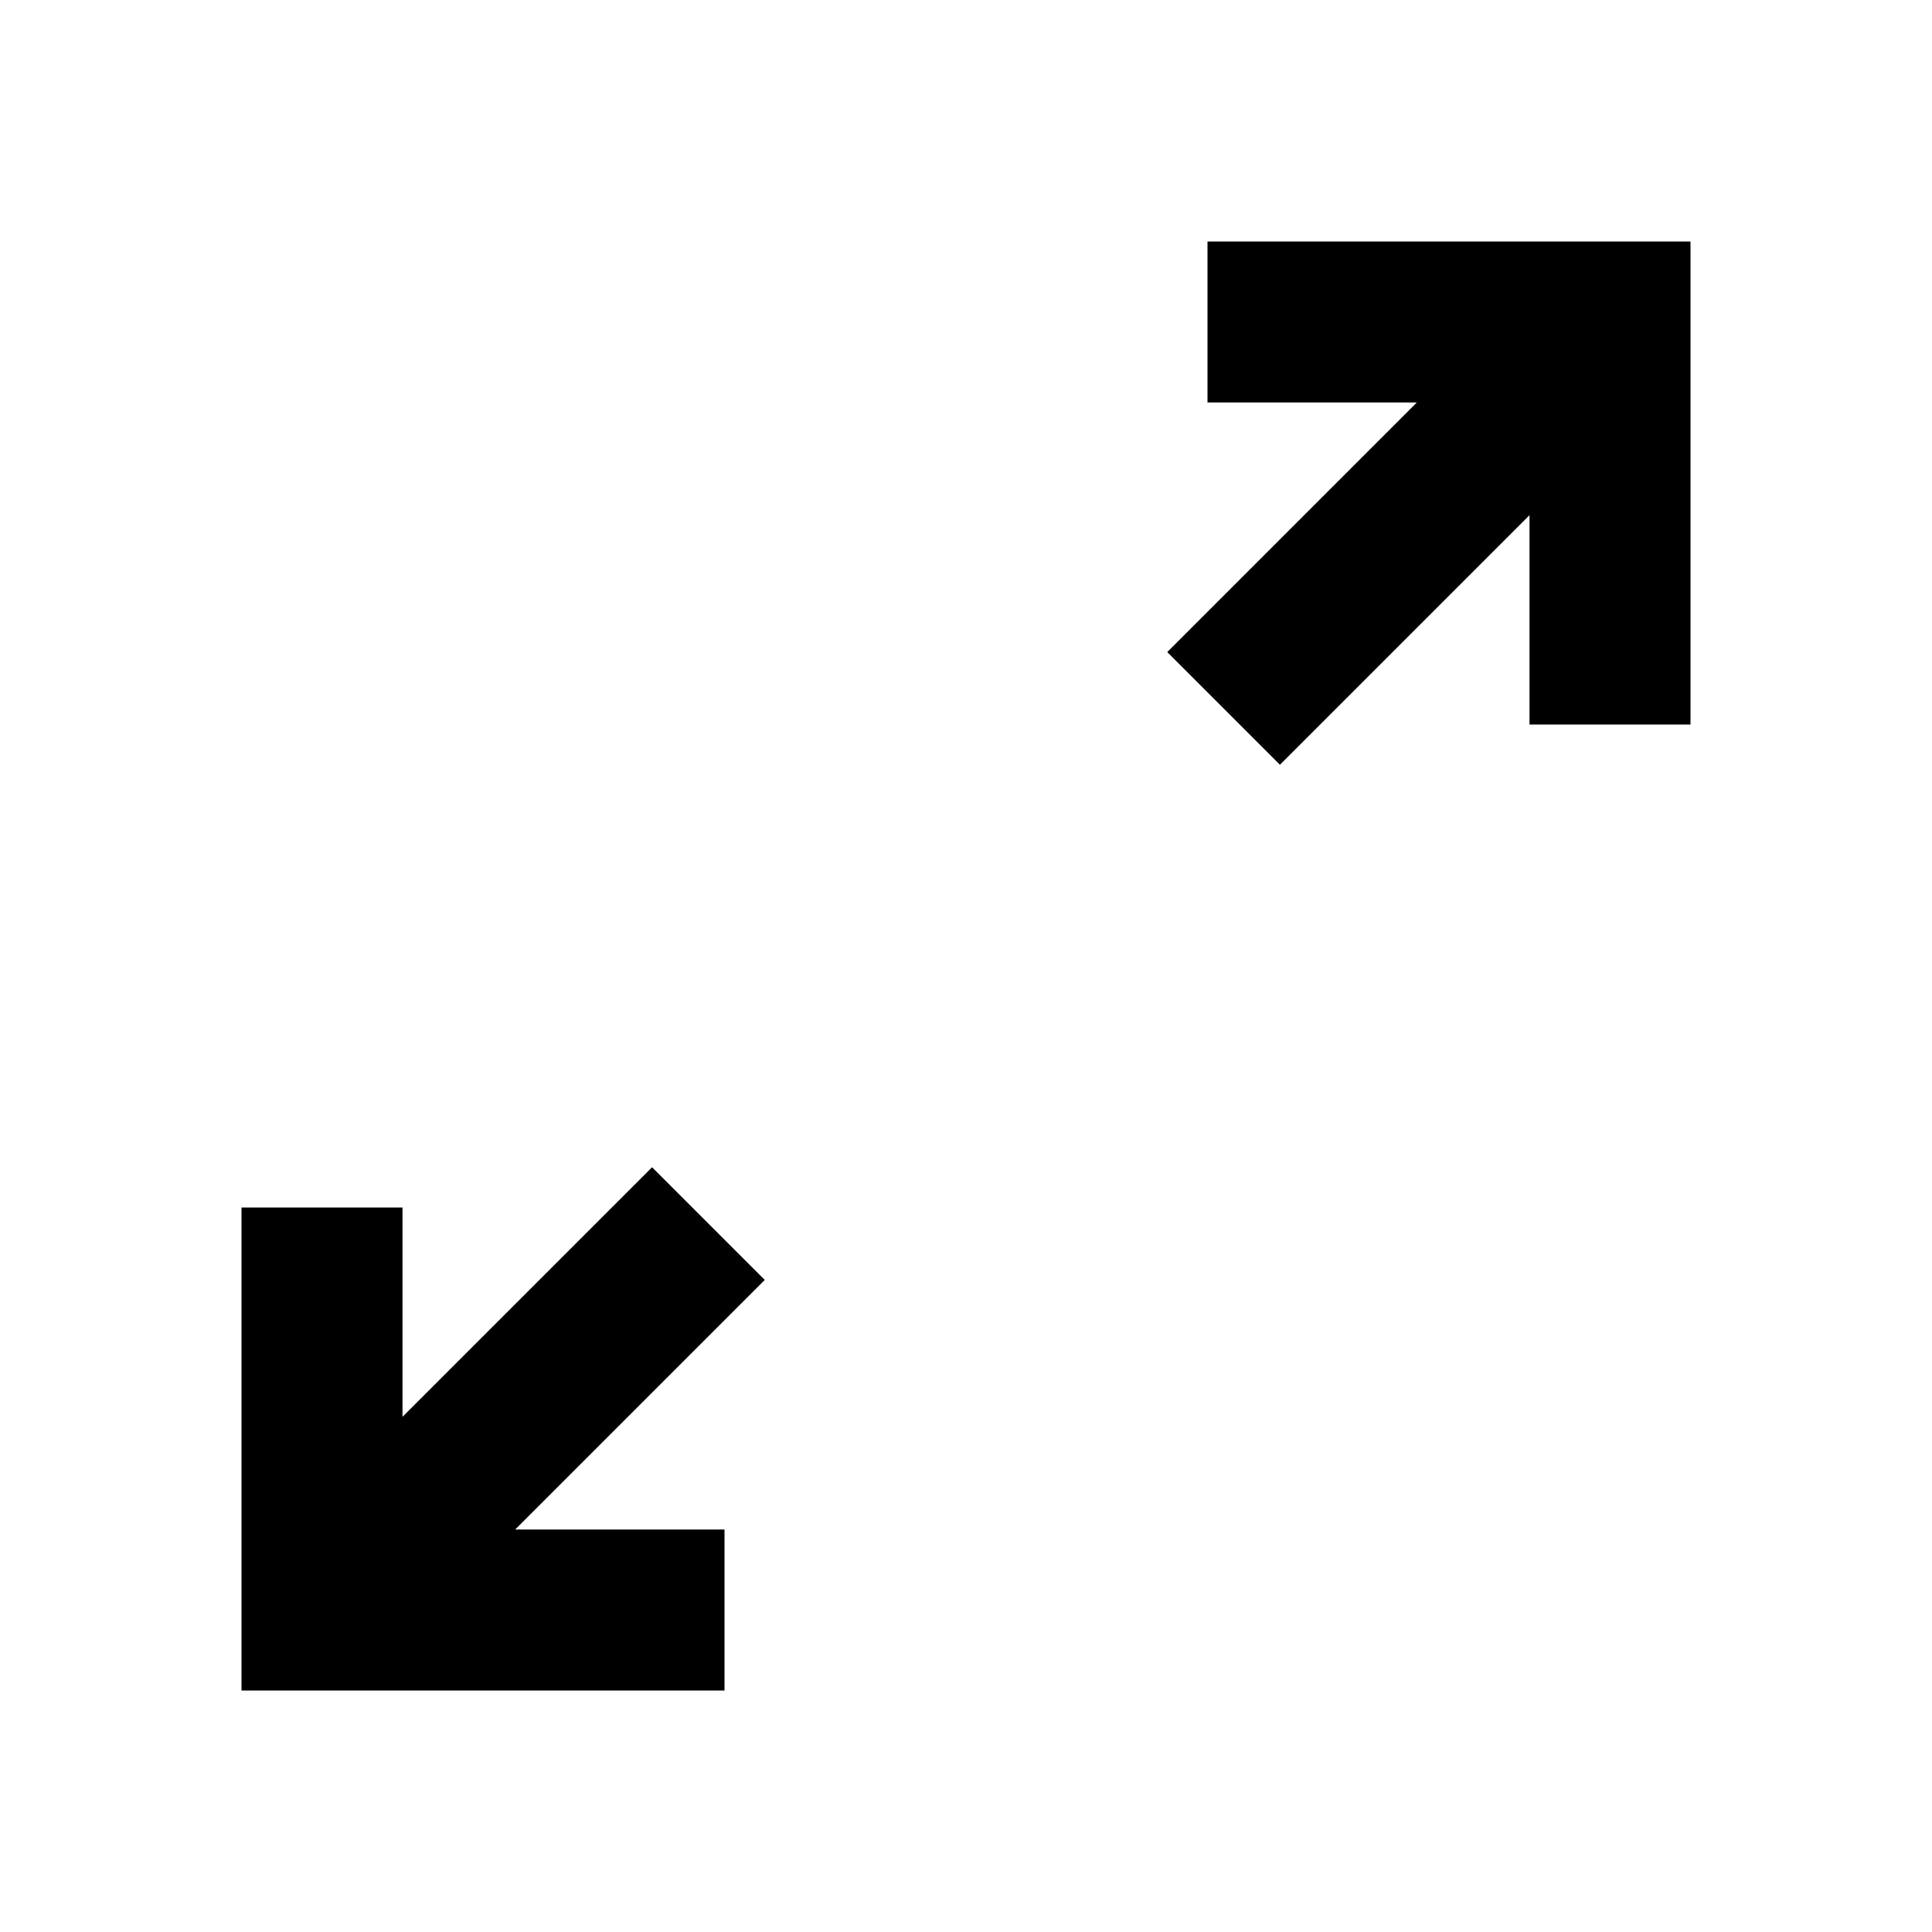
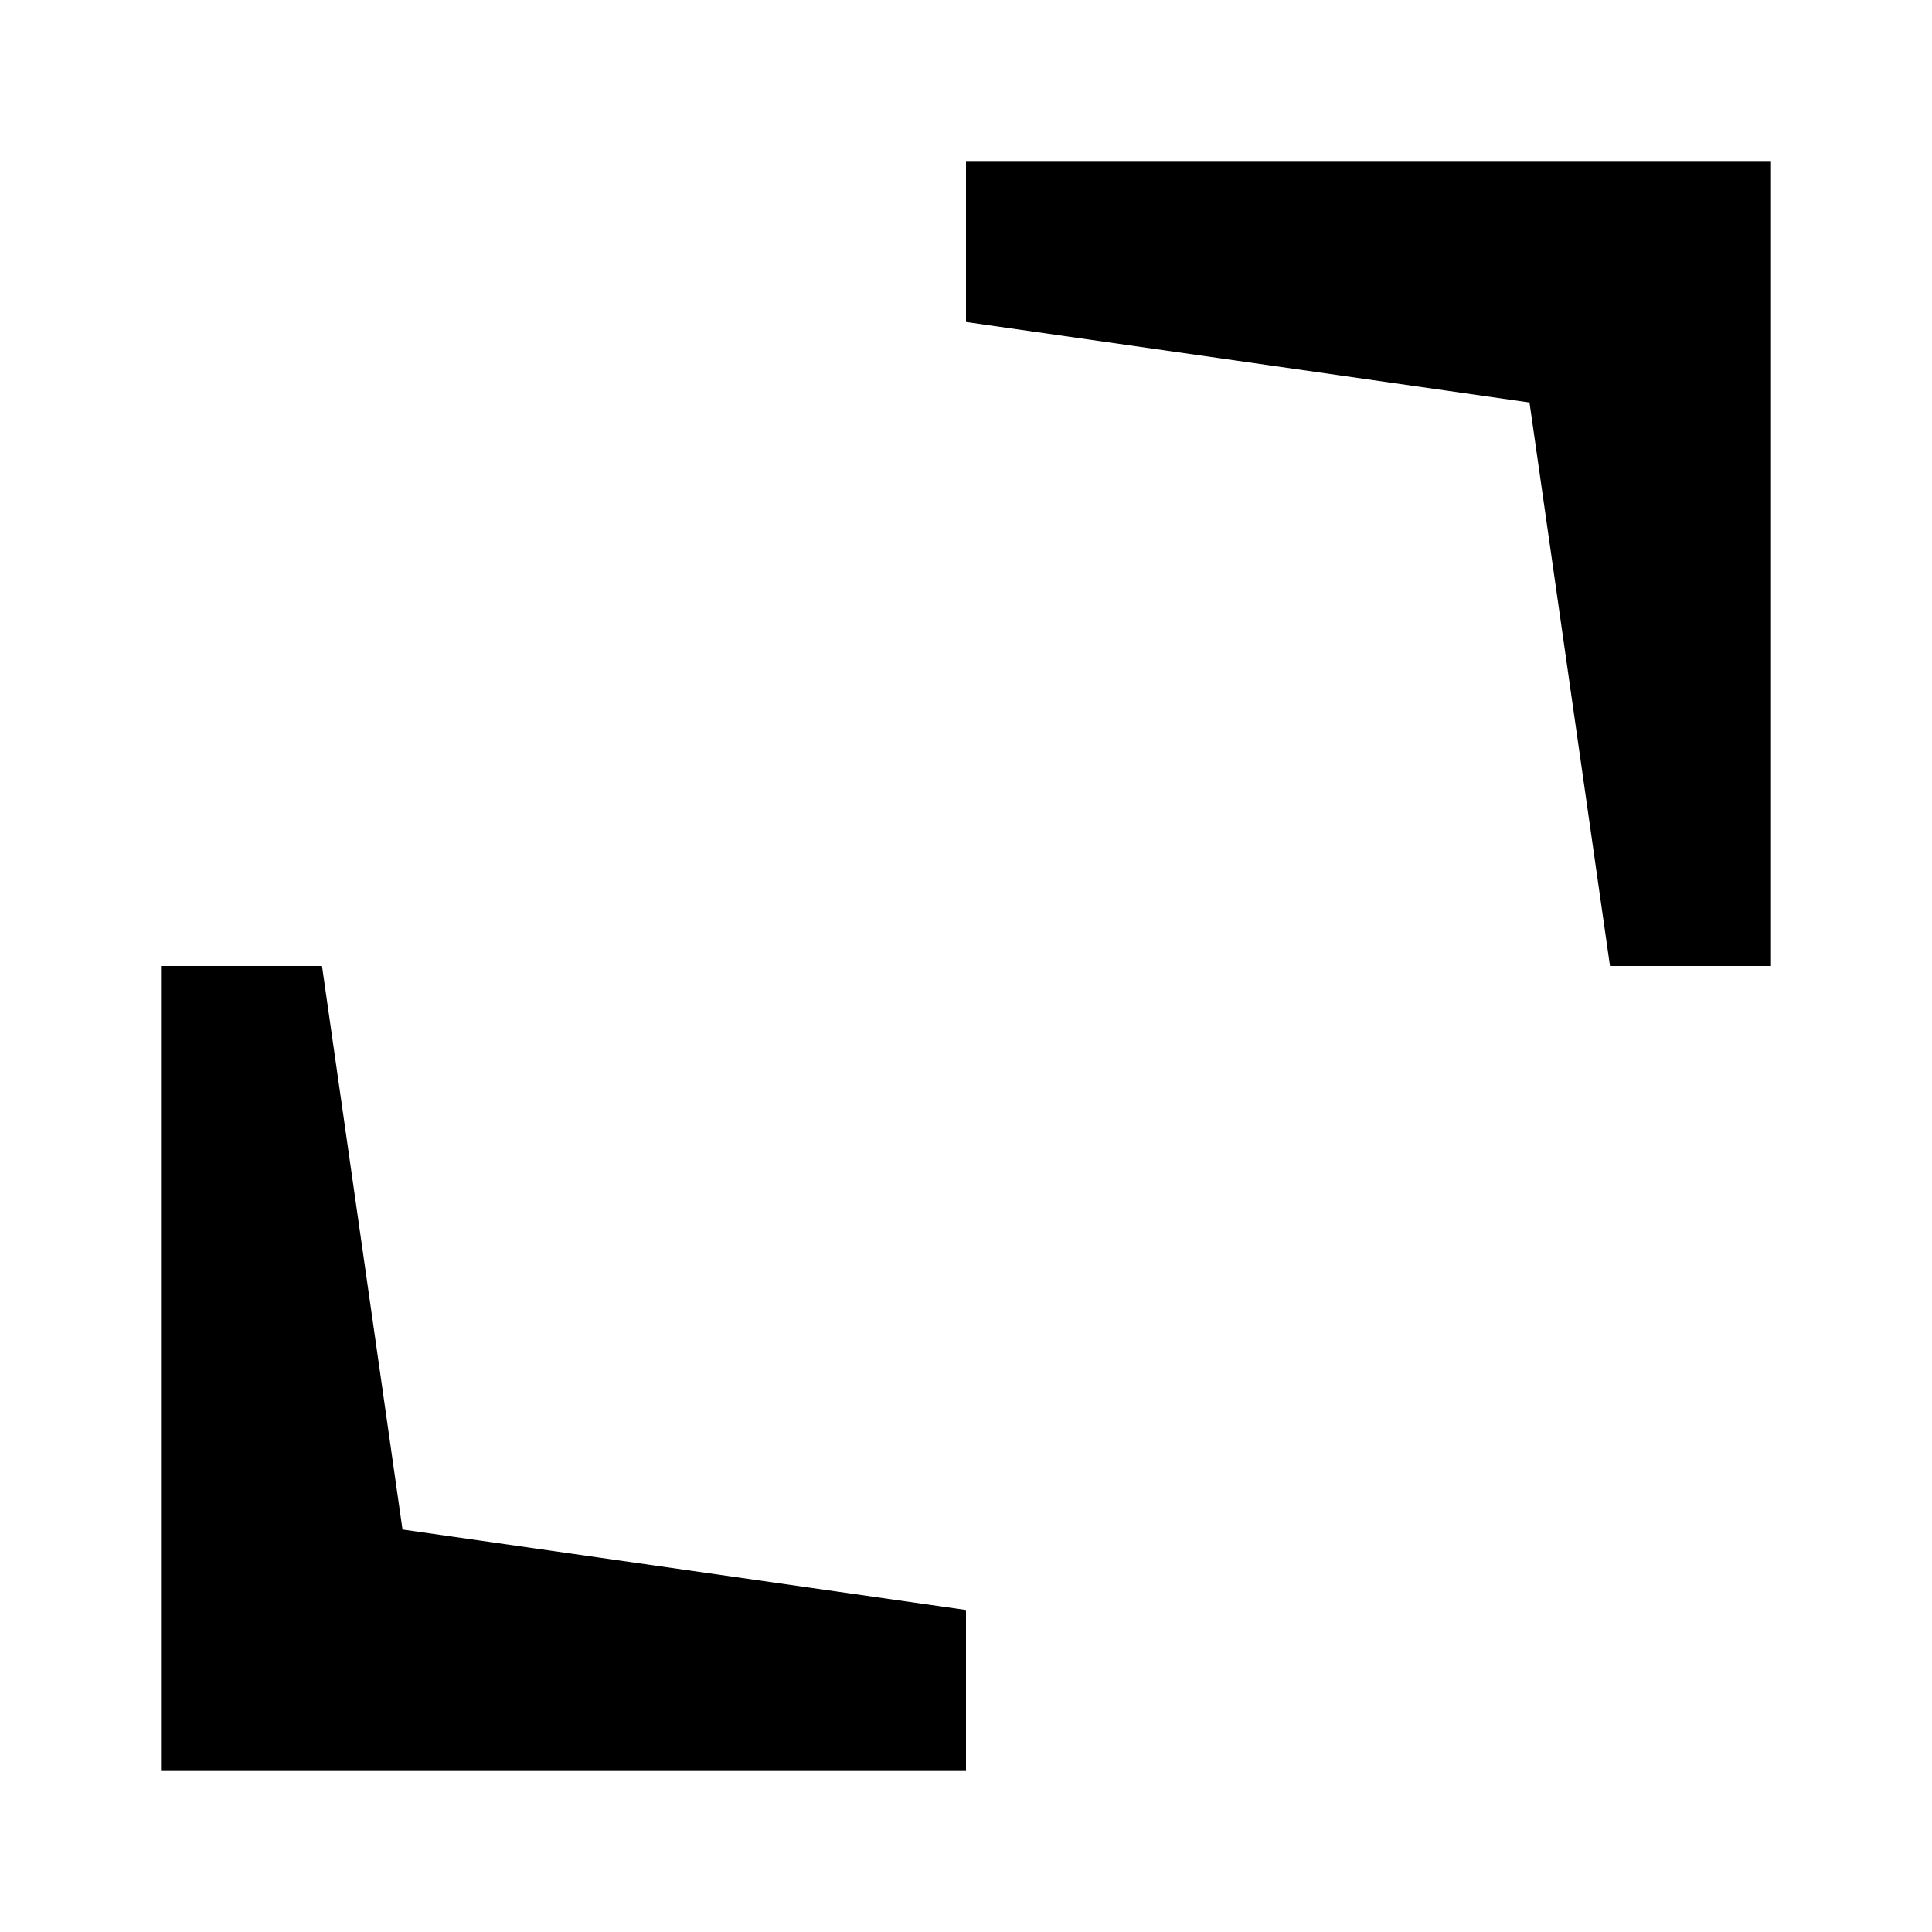
<svg xmlns="http://www.w3.org/2000/svg" width="24" height="24" viewBox="0 0 24 24" fill="none">
-   <path d="M3 21V15H5V17.6L8.1 14.5L9.5 15.9L6.4 19H9V21H3ZM15.9 9.5L14.5 8.1L17.6 5H15V3H21V9H19V6.4L15.9 9.5Z" fill="black" />
+   <path d="M22 12L22 2H12L12 4L19 5L20 12H22Z" fill="black" />
+   <path d="M2 12L2 22L12 22L12 20L5 19L4 12H2Z" fill="black" />
</svg>
